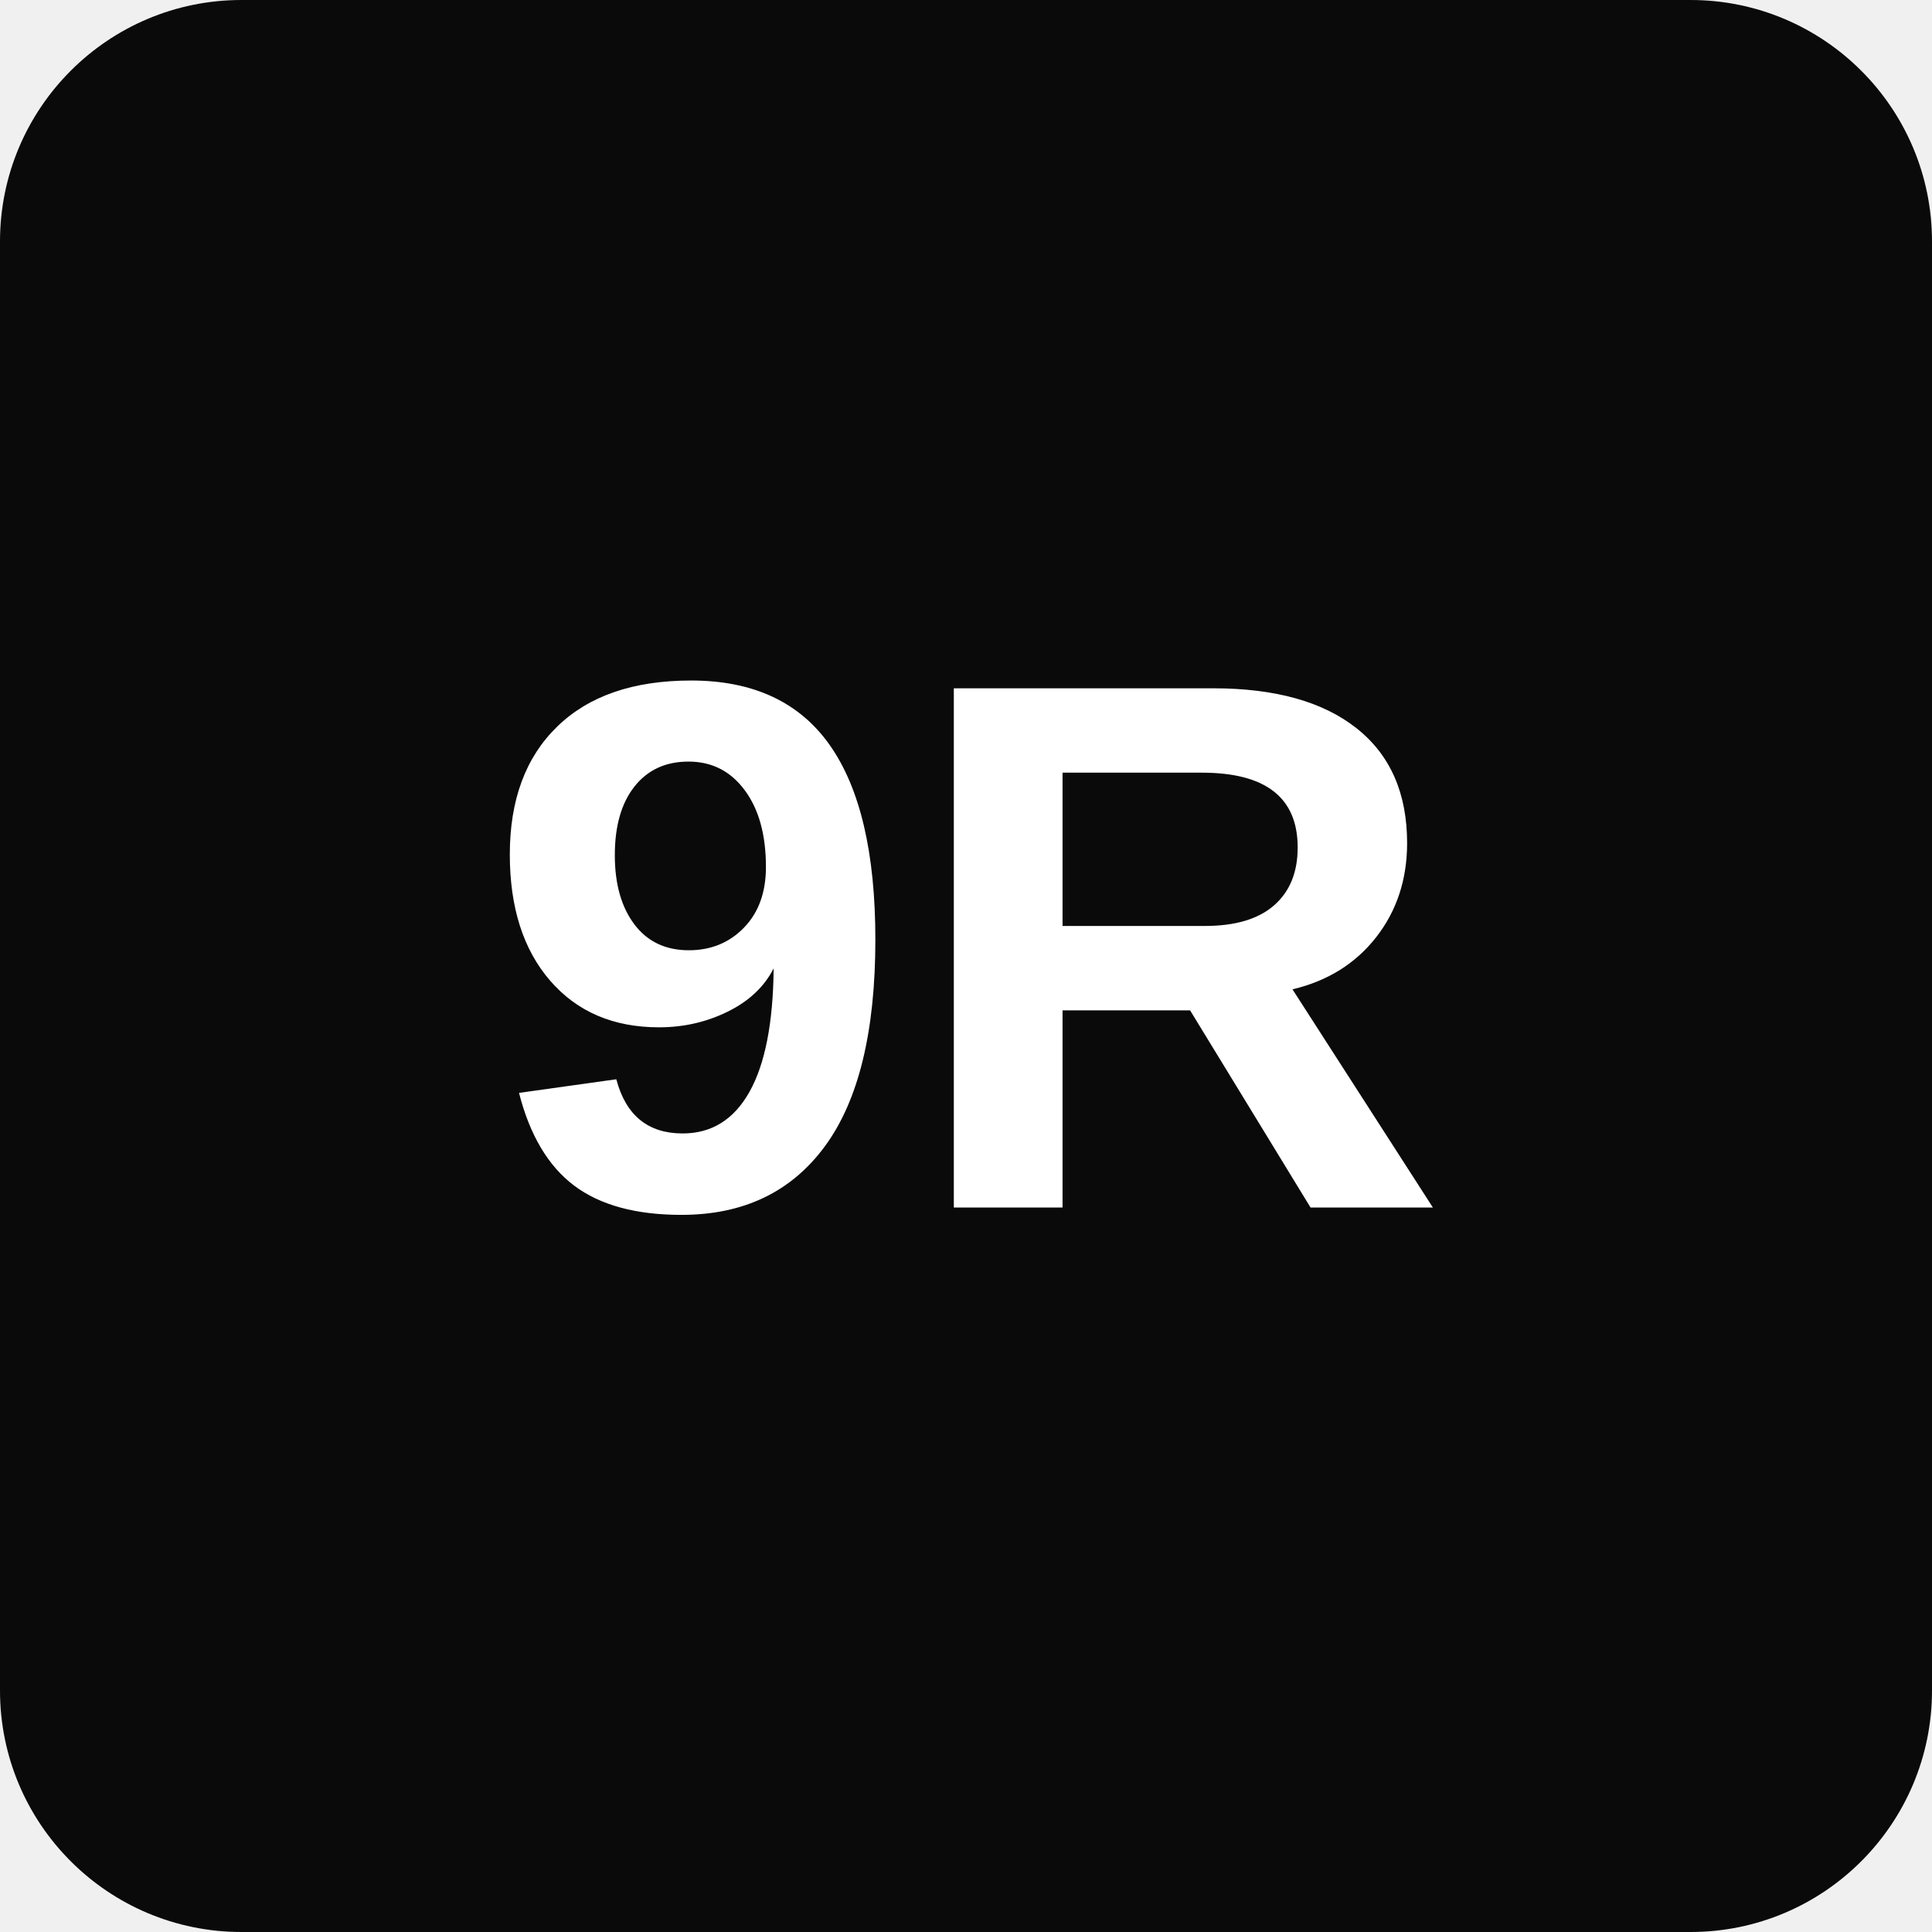
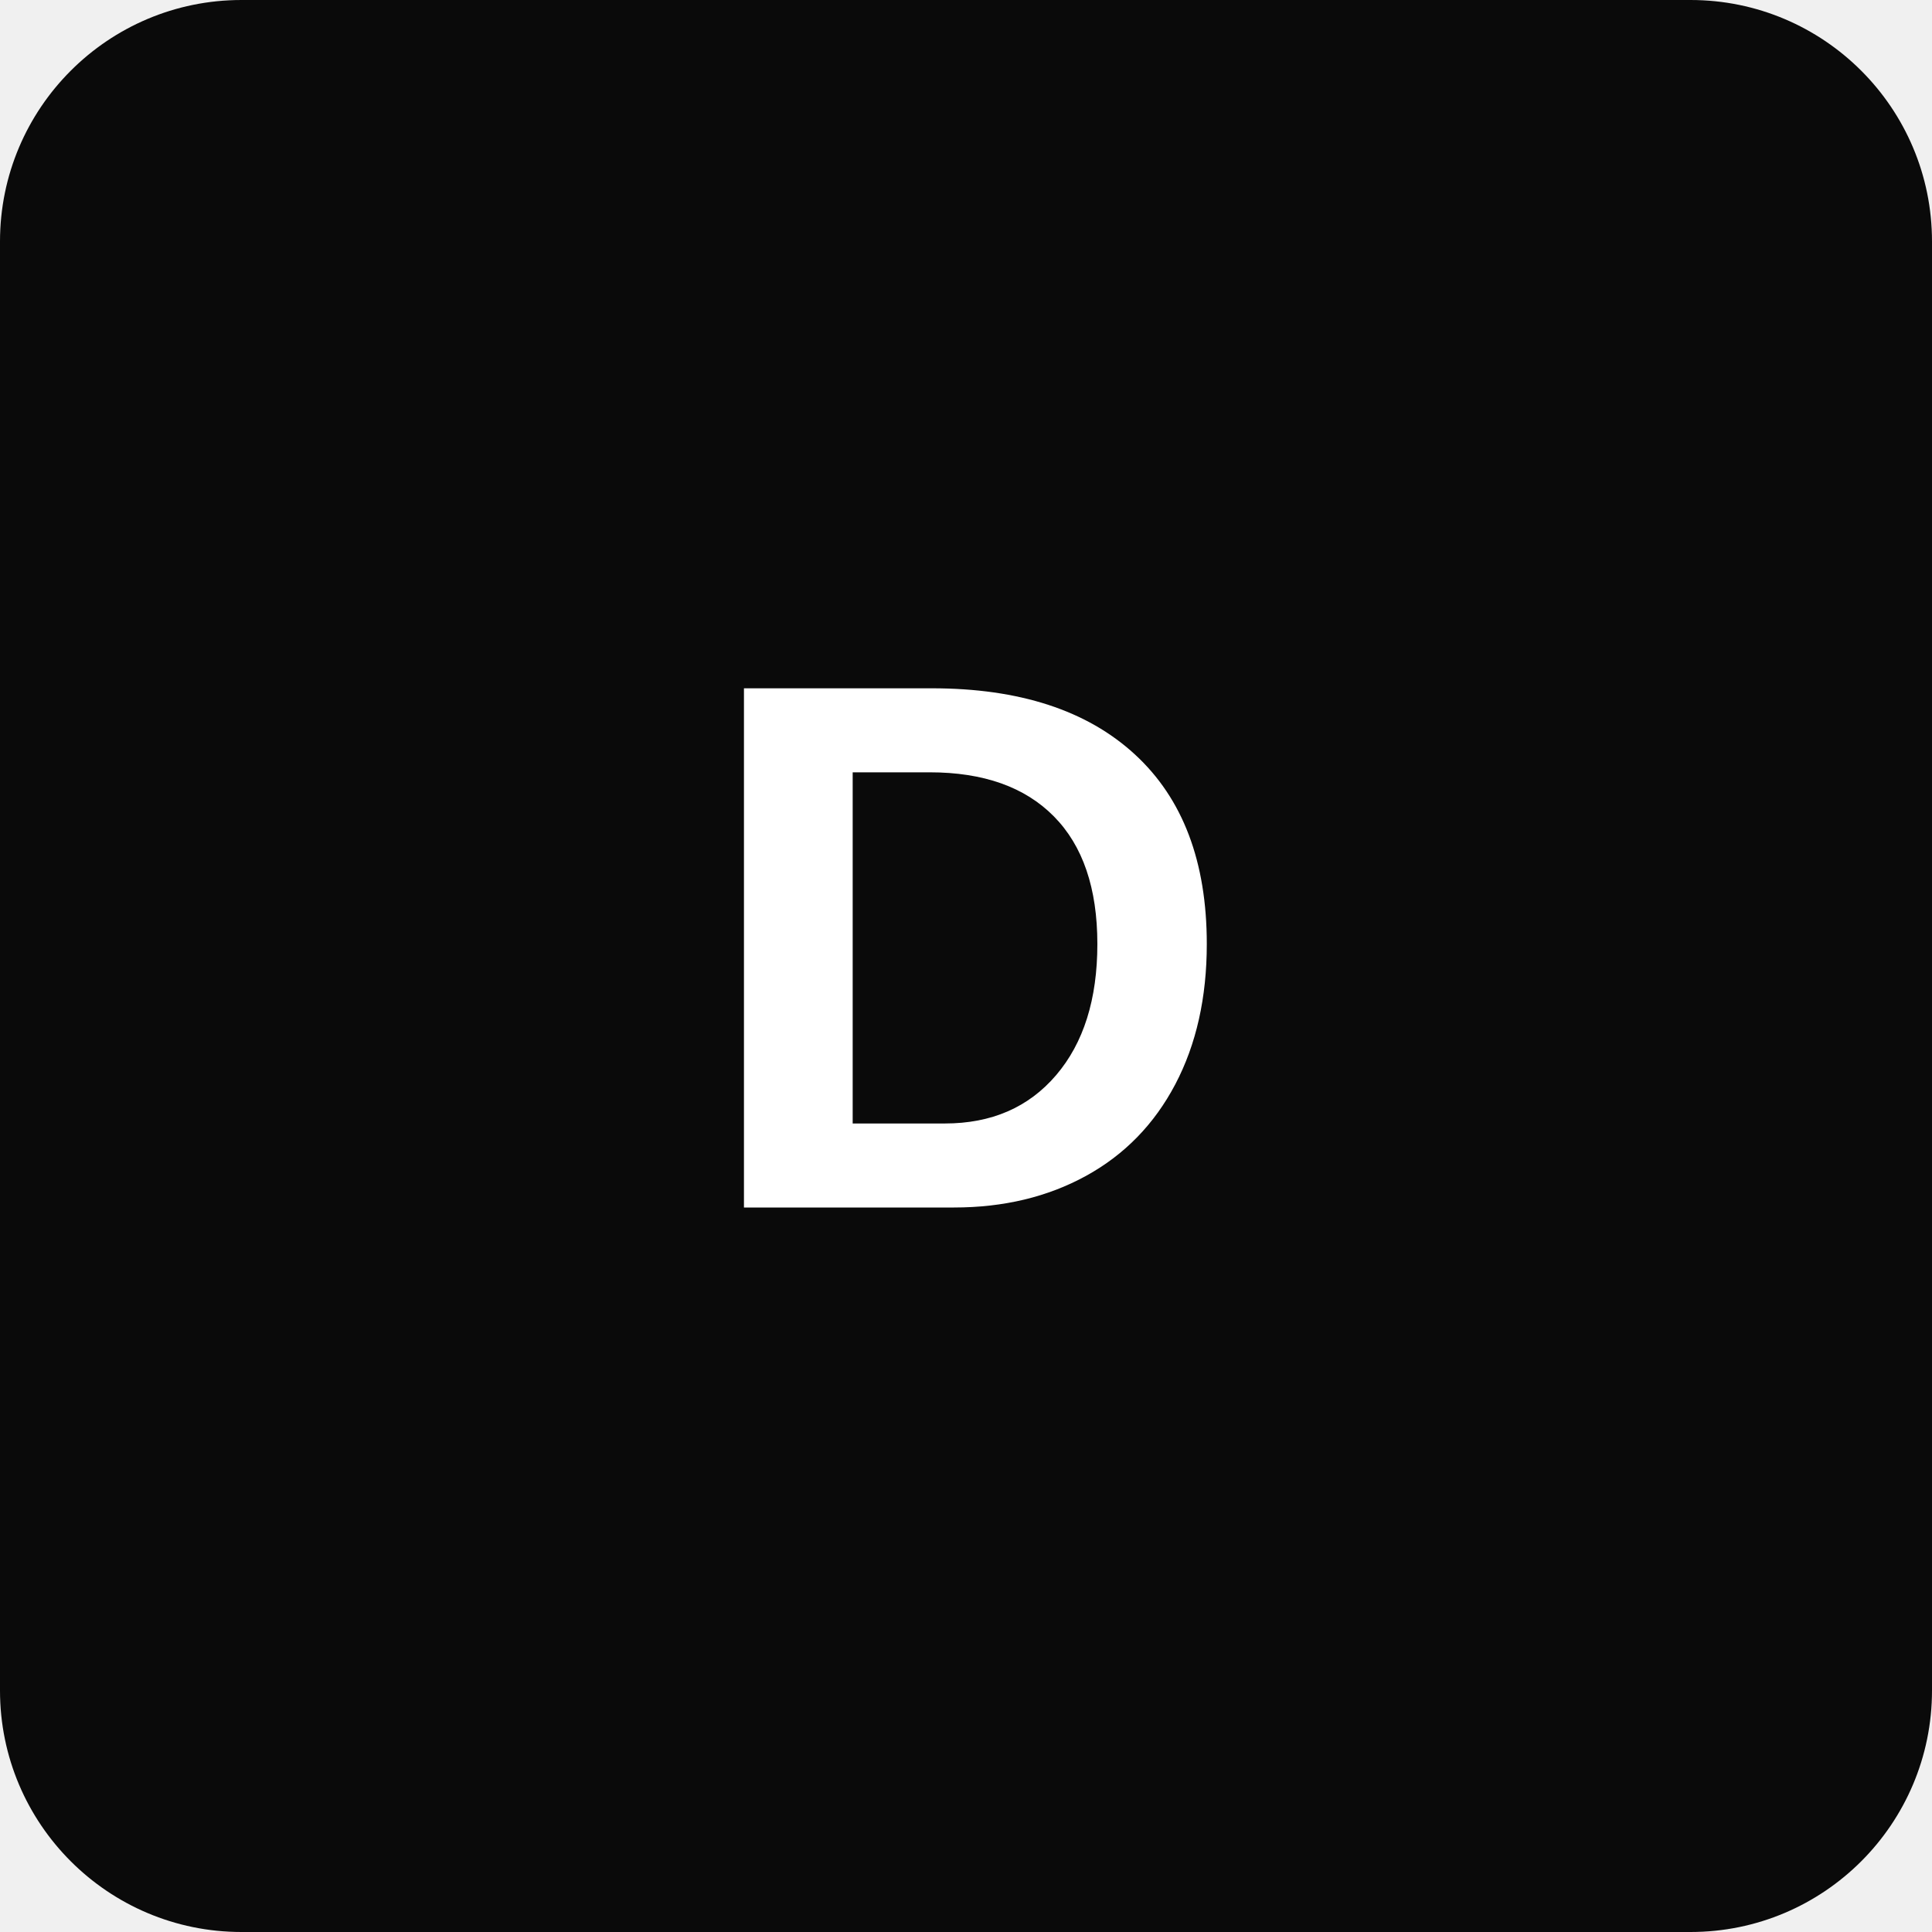
<svg xmlns="http://www.w3.org/2000/svg" width="512" height="512" viewBox="0 0 512 512">
  <rect width="512" height="512" rx="64" fill="#0a0a0a" />
-   <text x="256" y="320" font-family="Arial, sans-serif" font-size="200" font-weight="bold" fill="#ffffff" text-anchor="middle">9R</text>
+   <text x="256" y="320" font-family="Arial, sans-serif" font-size="200" font-weight="bold" fill="#ffffff" text-anchor="middle">D</text>
</svg>
